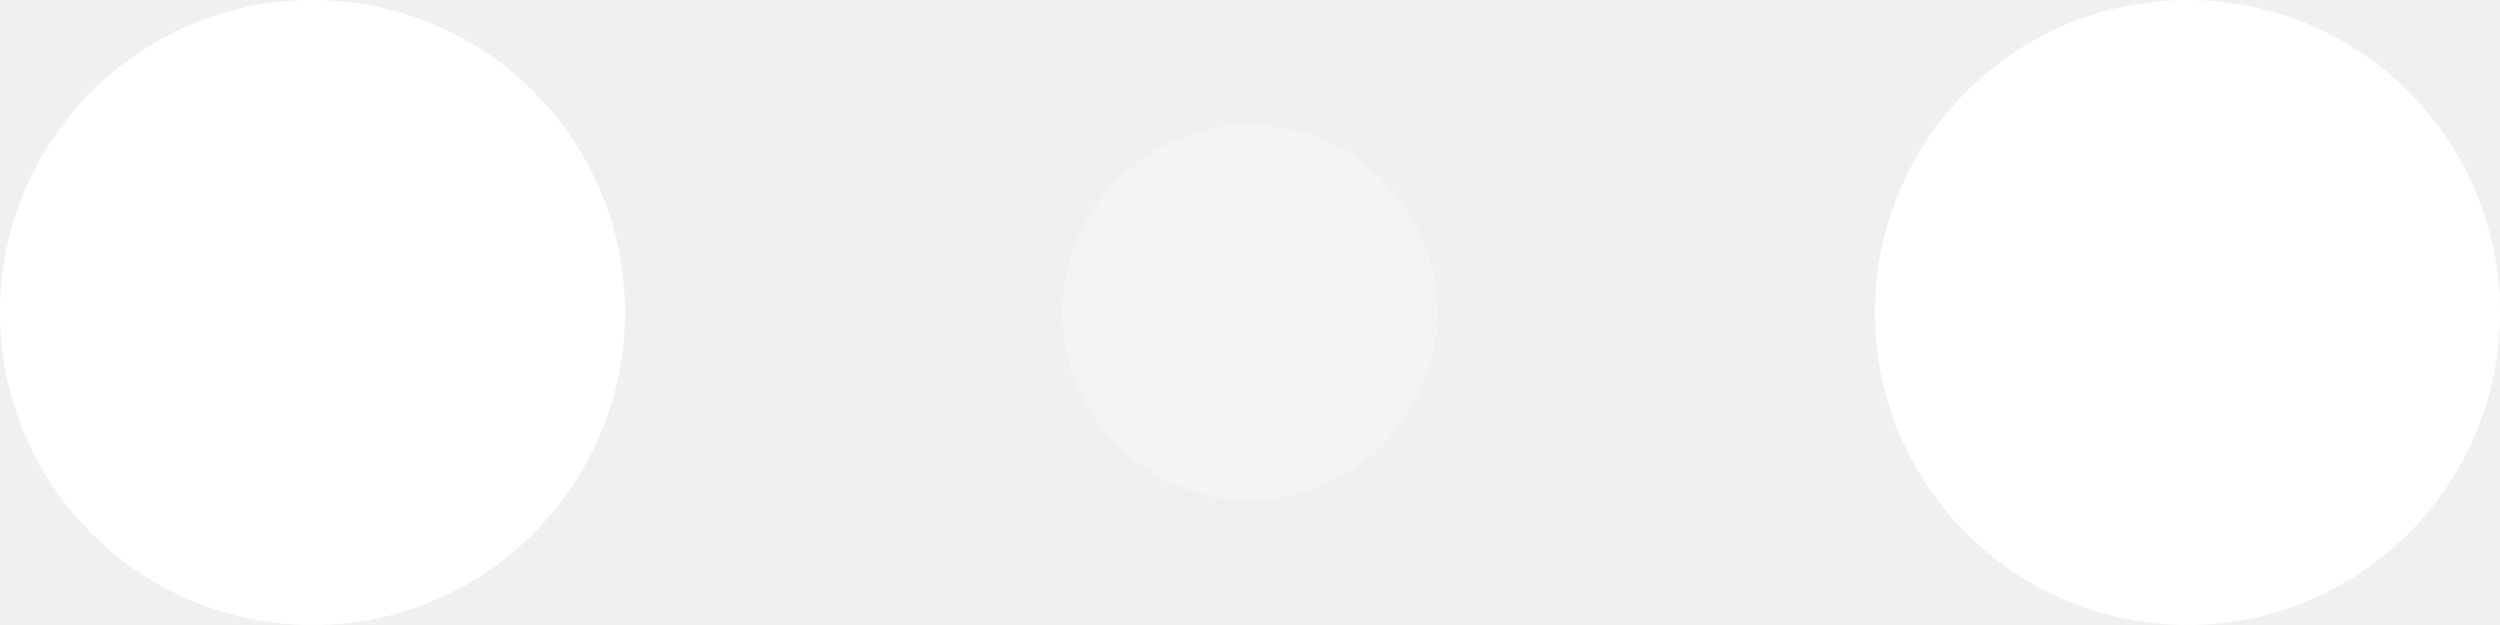
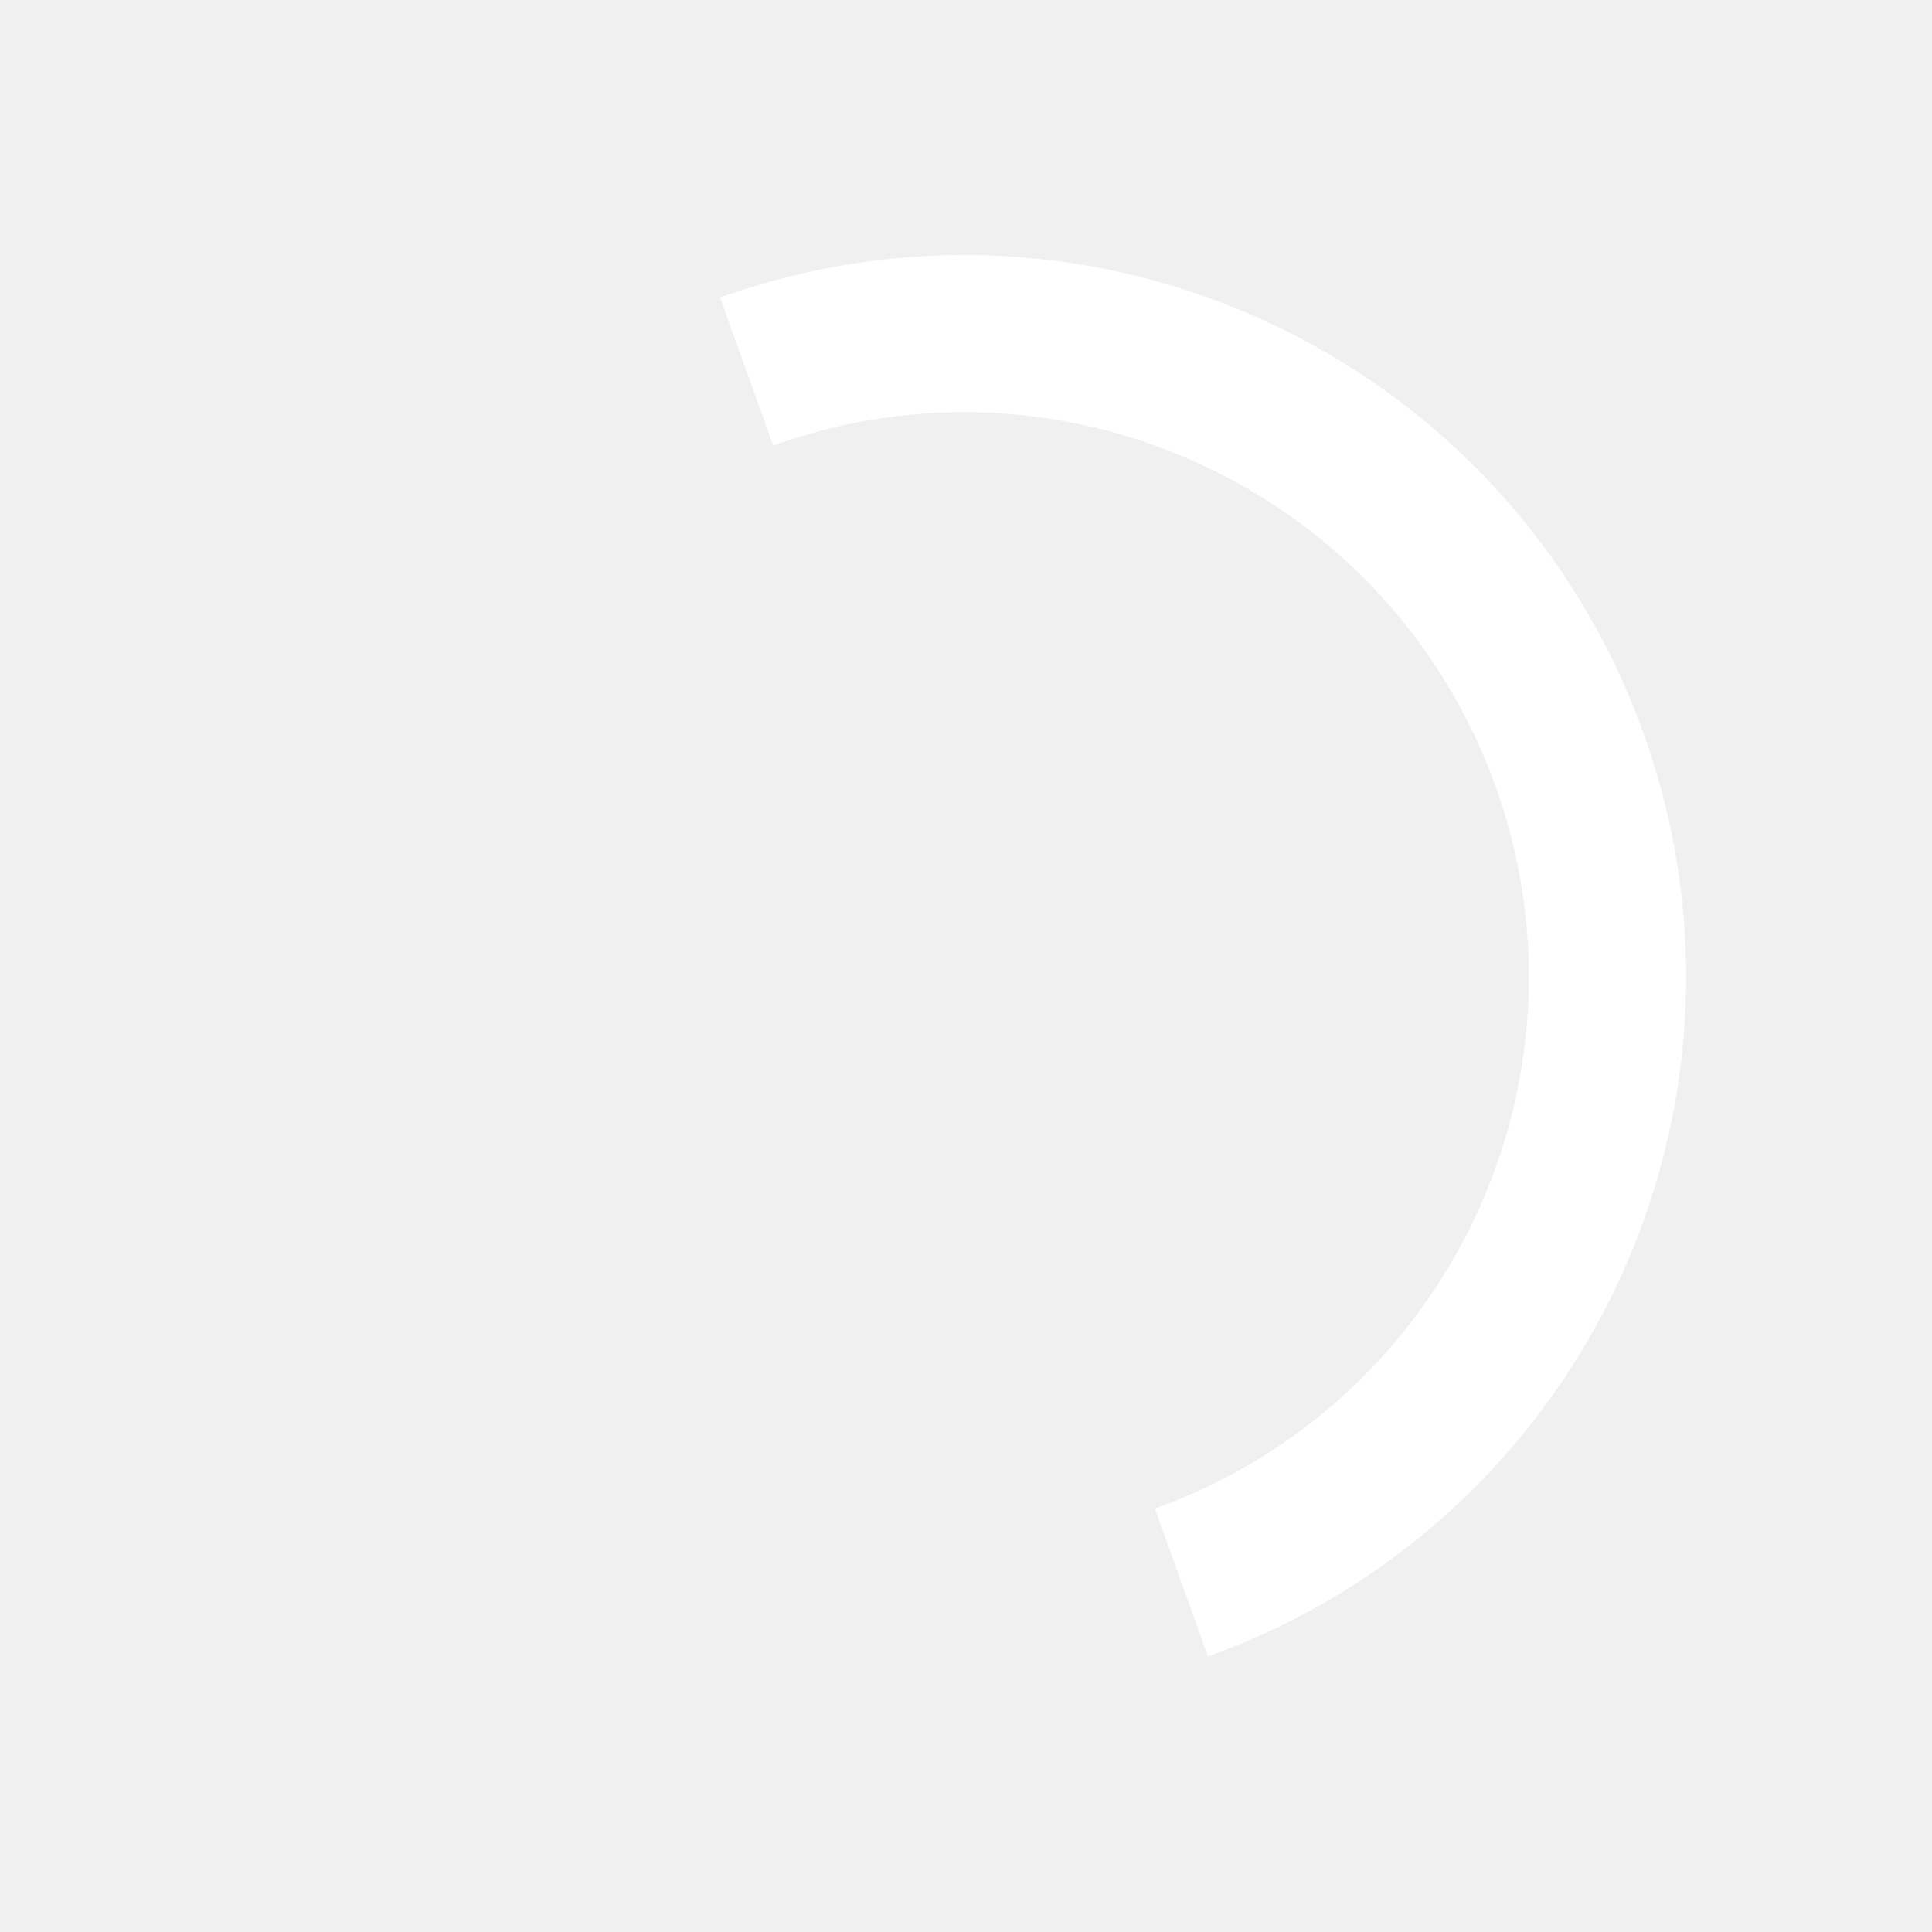
- <svg xmlns="http://www.w3.org/2000/svg" width="120" height="30" viewBox="0 0 120 30" fill="#fff">
-   <circle cx="15" cy="15" r="15">
-     <animate attributeName="r" from="15" to="15" begin="0s" dur="0.8s" values="15;9;15" calcMode="linear" repeatCount="indefinite" />
-     <animate attributeName="fill-opacity" from="1" to="1" begin="0s" dur="0.8s" values="1;.5;1" calcMode="linear" repeatCount="indefinite" />
-   </circle>
-   <circle cx="60" cy="15" r="9" fill-opacity="0.3">
-     <animate attributeName="r" from="9" to="9" begin="0s" dur="0.8s" values="9;15;9" calcMode="linear" repeatCount="indefinite" />
-     <animate attributeName="fill-opacity" from="0.5" to="0.5" begin="0s" dur="0.8s" values=".5;1;.5" calcMode="linear" repeatCount="indefinite" />
-   </circle>
-   <circle cx="105" cy="15" r="15">
-     <animate attributeName="r" from="15" to="15" begin="0s" dur="0.8s" values="15;9;15" calcMode="linear" repeatCount="indefinite" />
-     <animate attributeName="fill-opacity" from="1" to="1" begin="0s" dur="0.8s" values="1;.5;1" calcMode="linear" repeatCount="indefinite" />
-   </circle>
+ <svg xmlns="http://www.w3.org/2000/svg" version="1.1" id="loader-1" x="0px" y="0px" width="40px" height="40px" viewBox="0 0 50 50" style="enable-background:new 0 0 50 50;" xml:space="preserve">
+   <path fill="#FFF" d="M43.935,25.145c0-10.318-8.364-18.683-18.683-18.683c-10.318,0-18.683,8.365-18.683,18.683h4.068c0-8.071,6.543-14.615,14.615-14.615c8.072,0,14.615,6.543,14.615,14.615H43.935z" transform="rotate(70.2484 25 25)">
+     <animateTransform attributeType="xml" attributeName="transform" type="rotate" from="0 25 25" to="360 25 25" dur="0.6s" repeatCount="indefinite" />
+   </path>
</svg>
